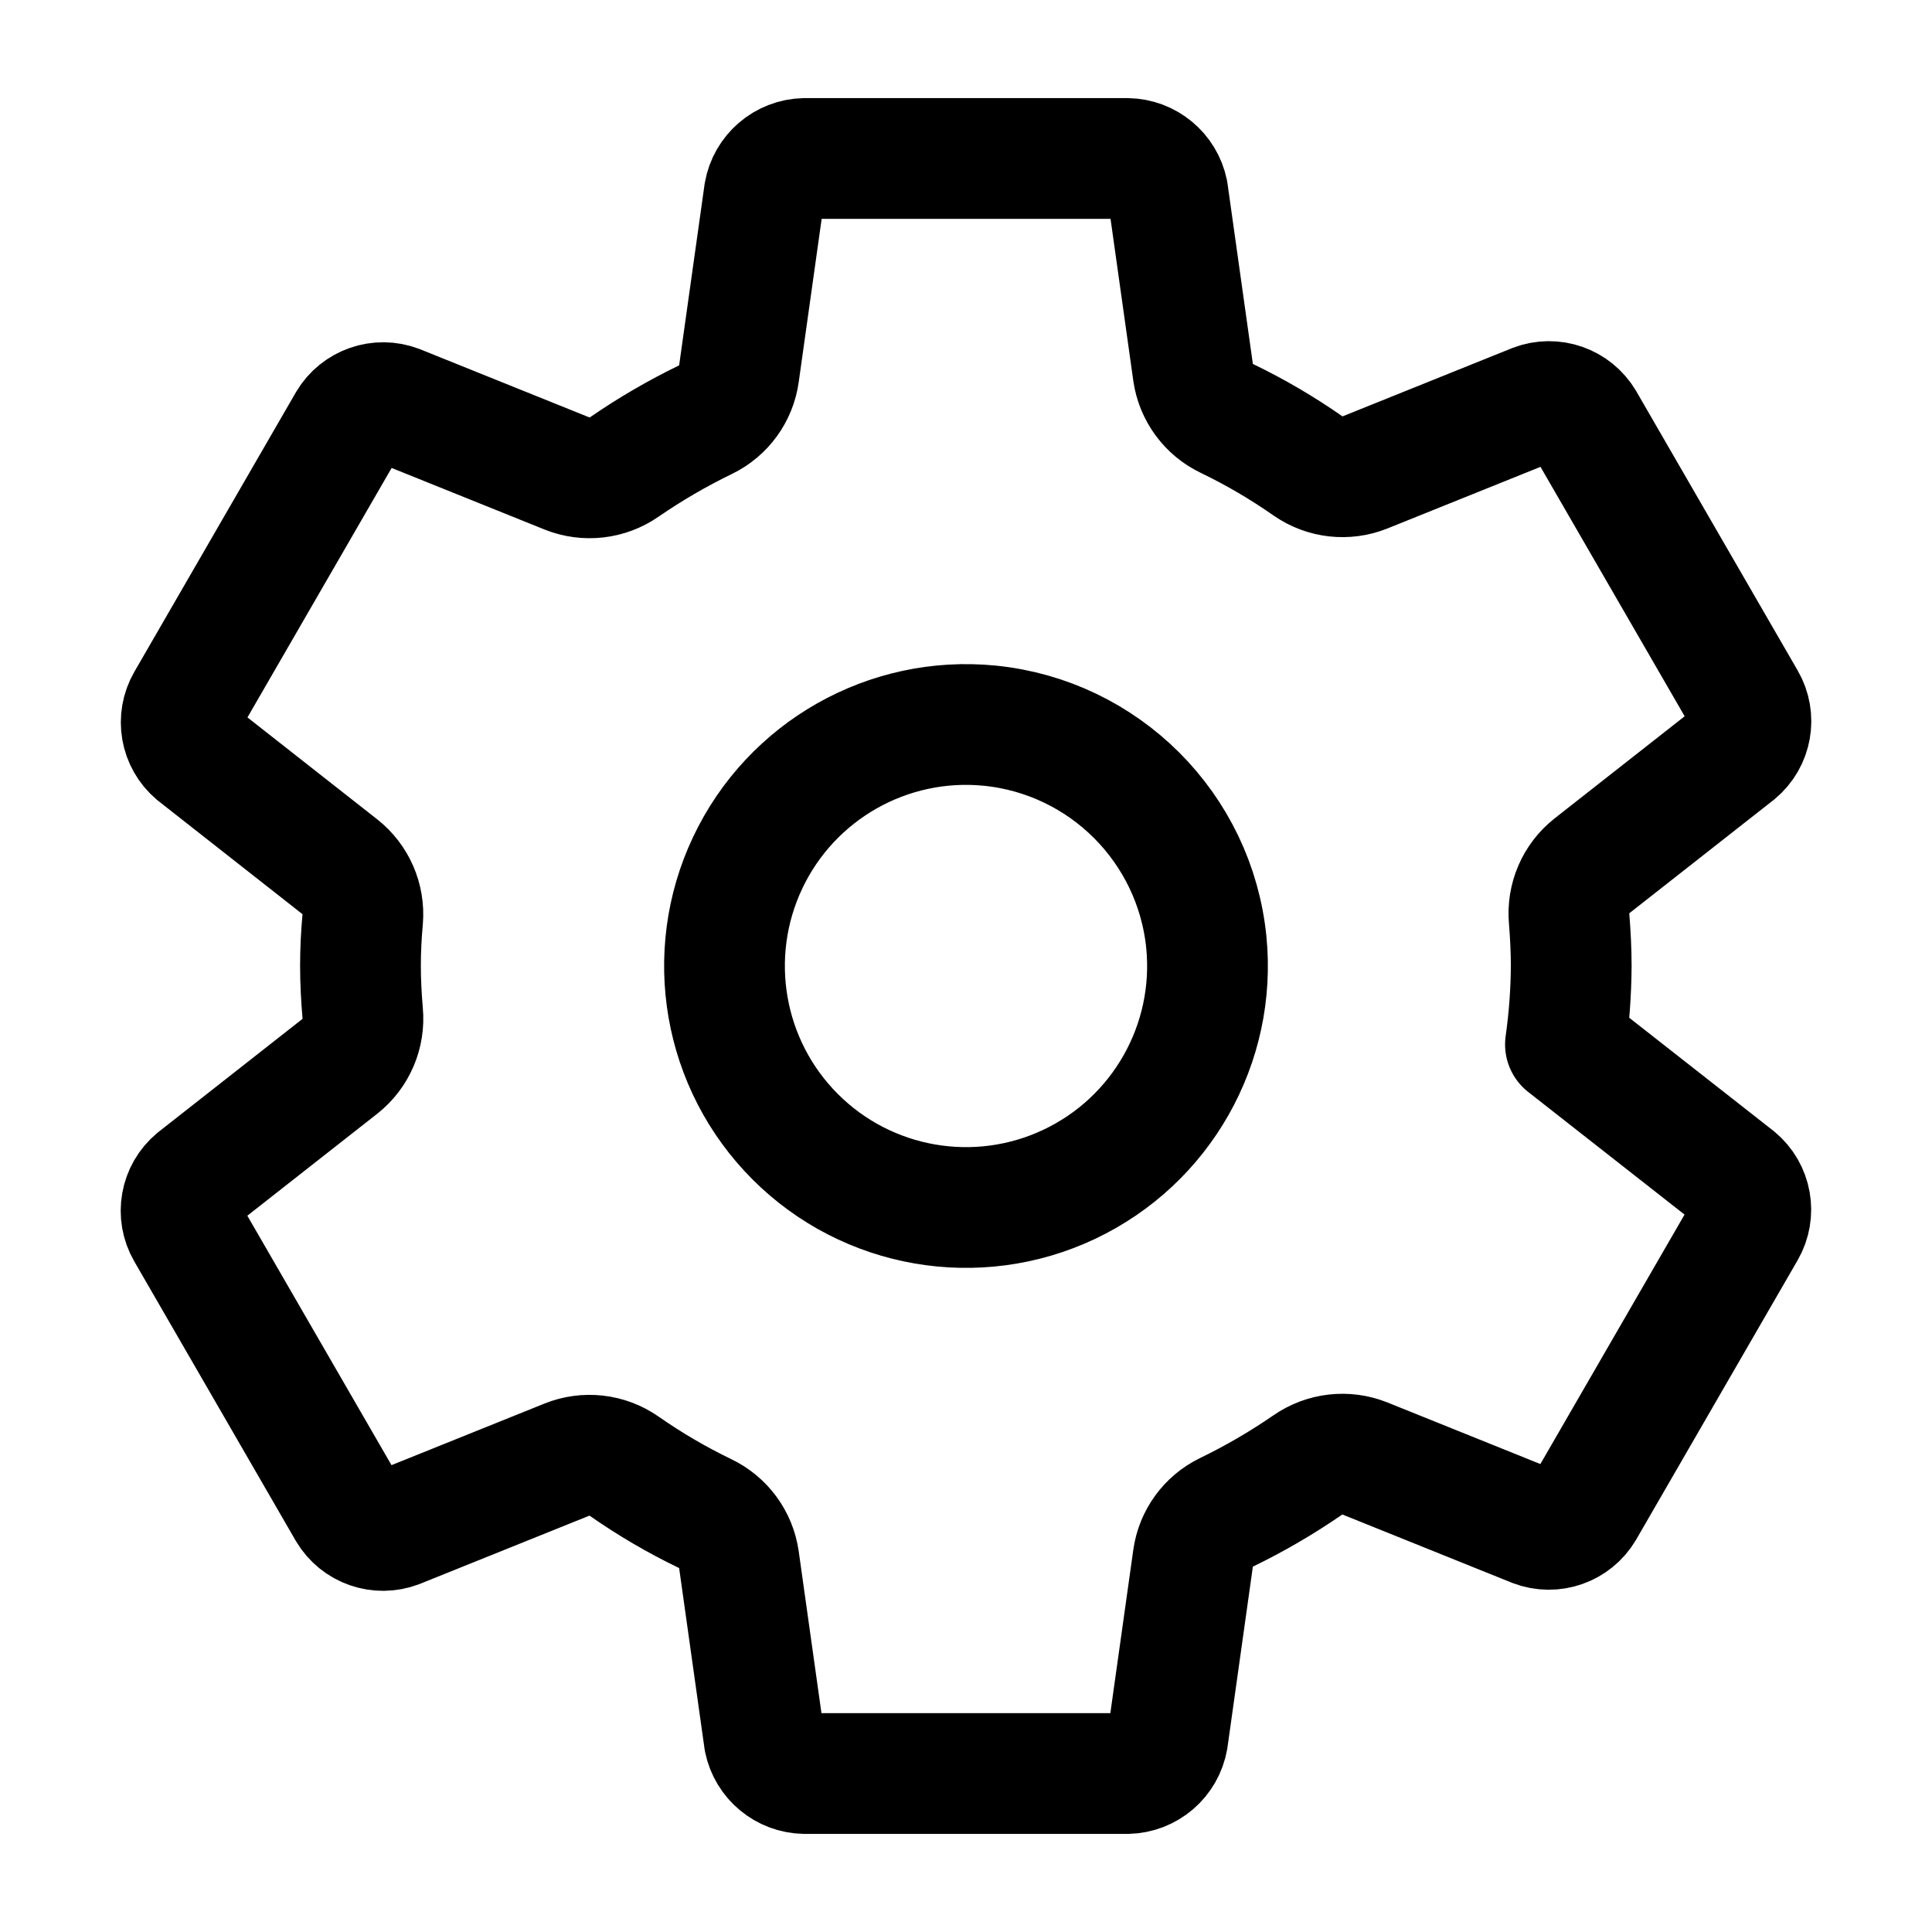
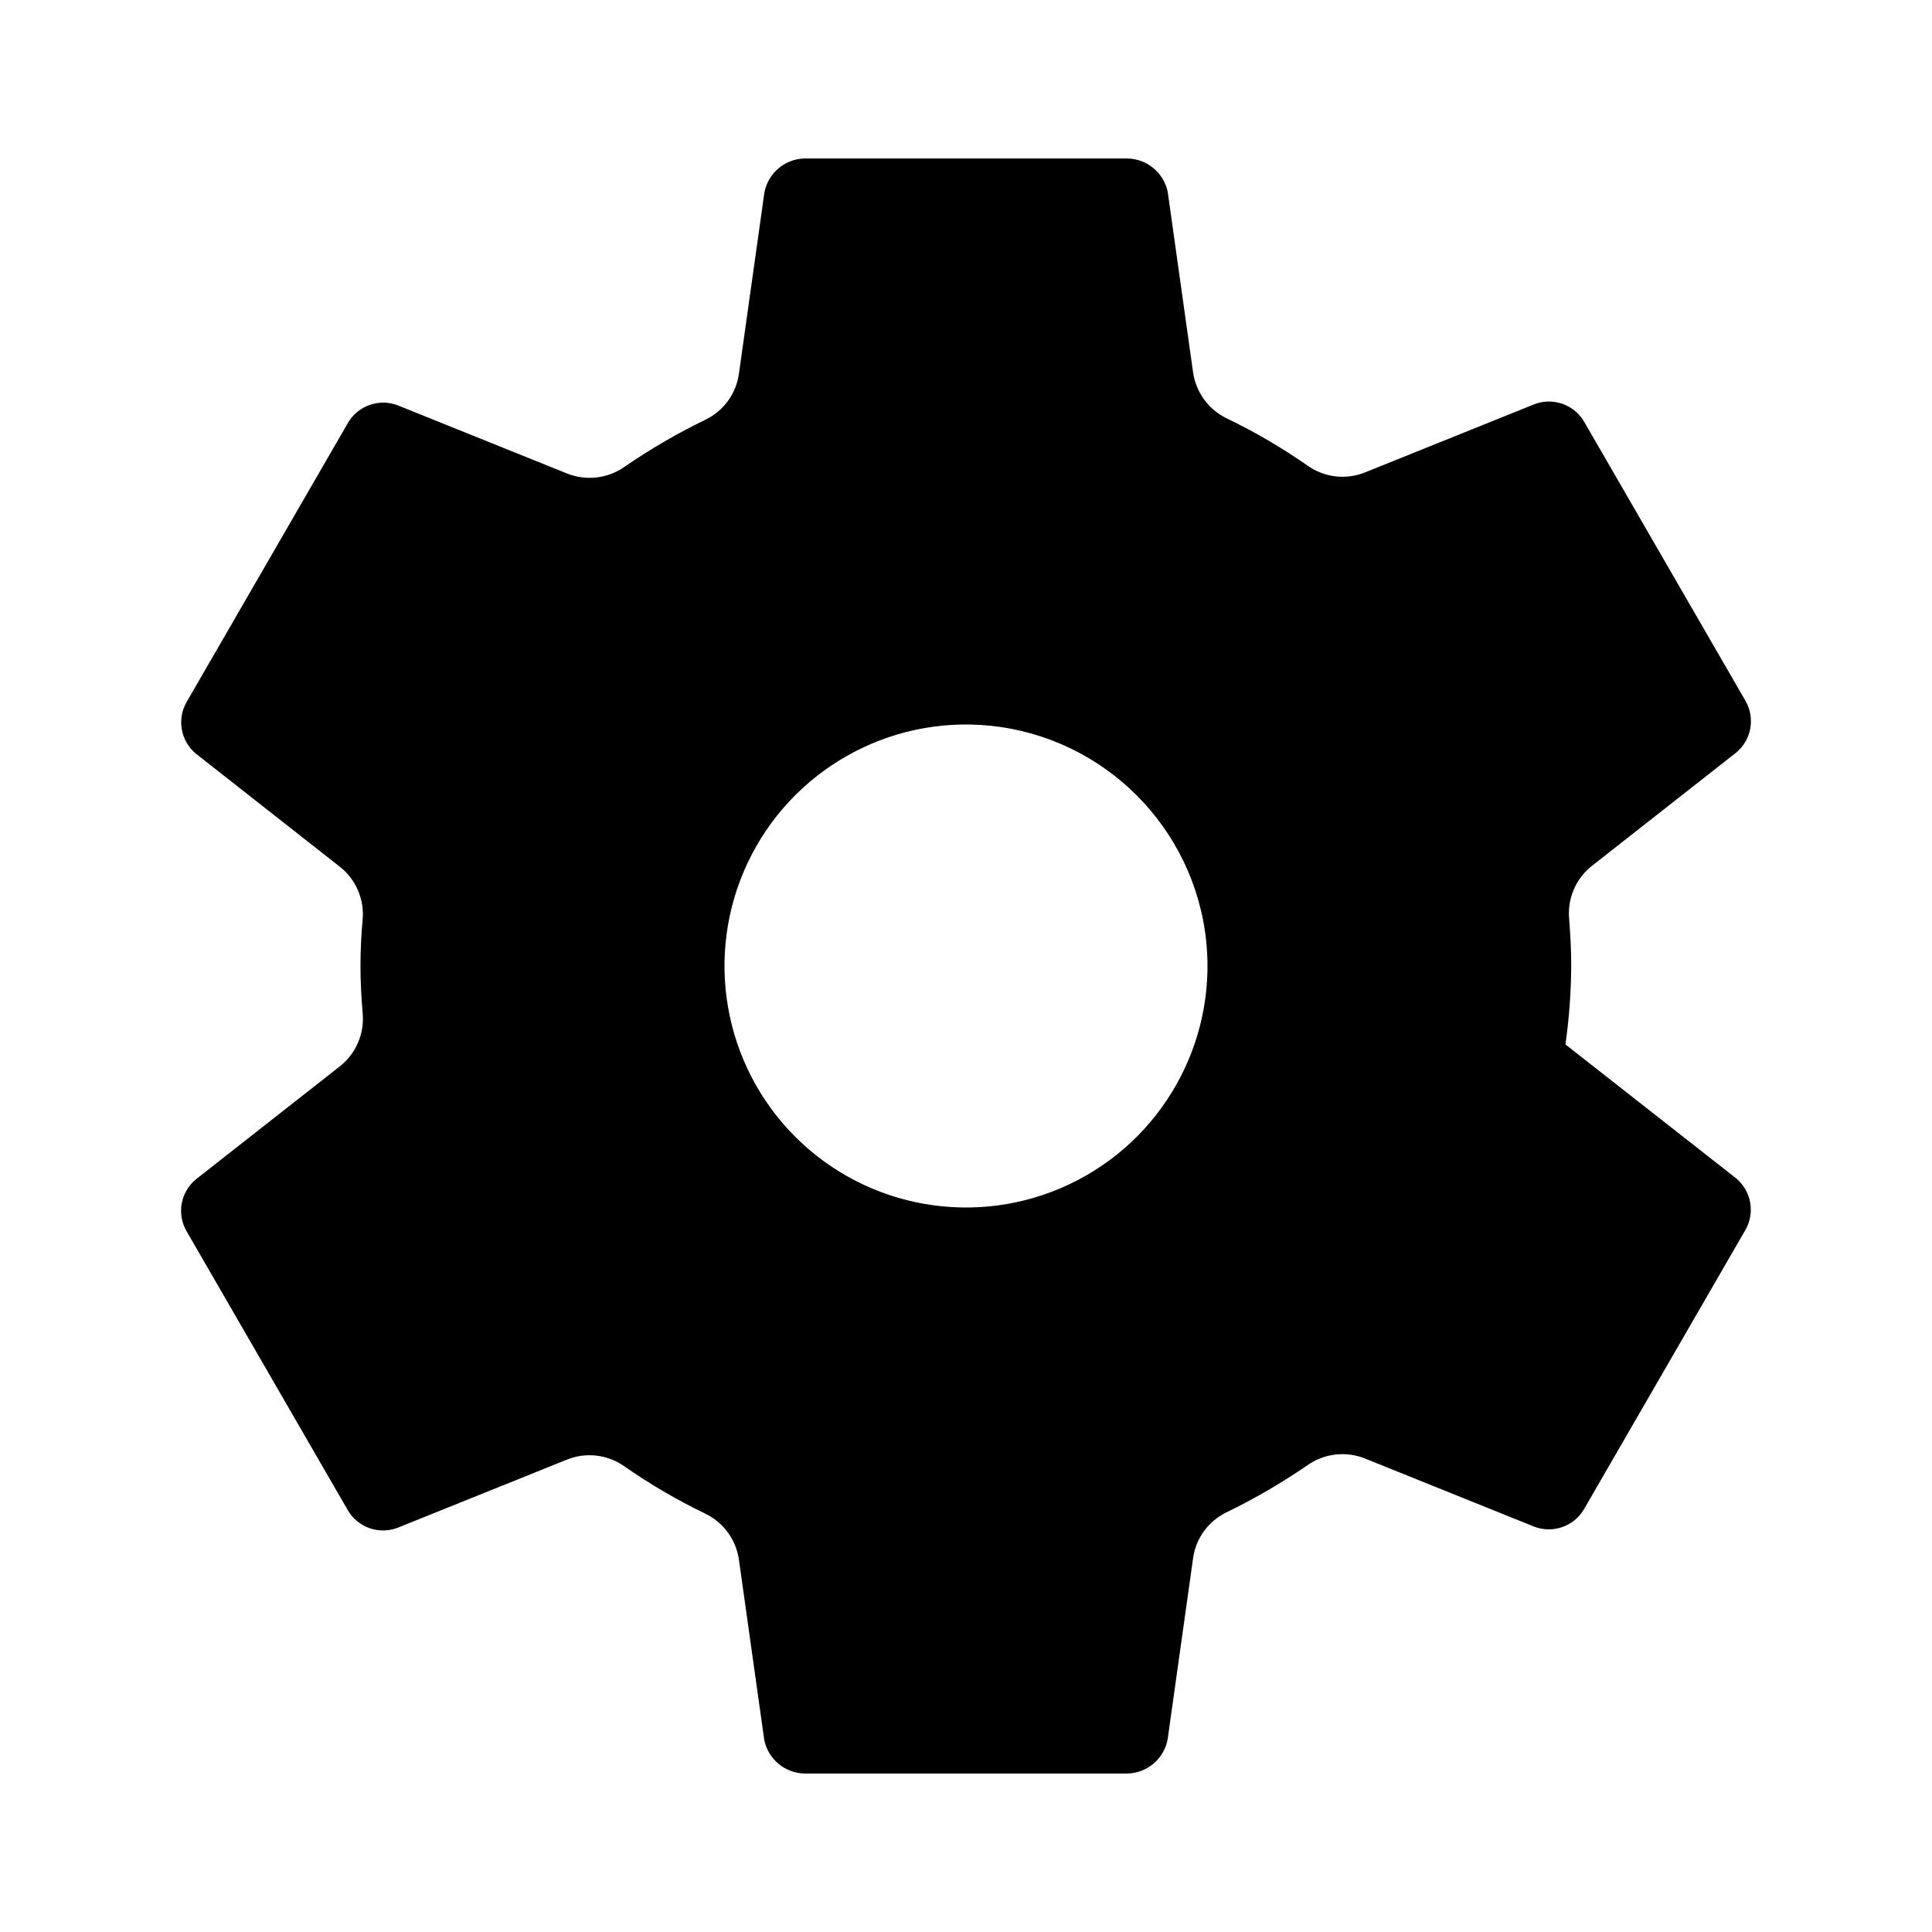
- <svg xmlns="http://www.w3.org/2000/svg" height="512" viewBox="0 0 512 512" width="512">
-   <path d="M262.29,192.31a64,64,0,1,0,57.4,57.4A64.13,64.13,0,0,0,262.29,192.31ZM416.39,256a154.34,154.34,0,0,1-1.53,20.79l45.21,35.46A10.81,10.81,0,0,1,462.52,326l-42.77,74a10.81,10.81,0,0,1-13.14,4.59l-44.9-18.08a16.11,16.11,0,0,0-15.17,1.75A164.48,164.48,0,0,1,325,400.8a15.94,15.94,0,0,0-8.82,12.14l-6.73,47.89A11.08,11.08,0,0,1,298.77,470H213.23a11.11,11.11,0,0,1-10.69-8.87l-6.72-47.82a16.07,16.07,0,0,0-9-12.22,155.3,155.3,0,0,1-21.46-12.57,16,16,0,0,0-15.11-1.71l-44.89,18.07a10.81,10.81,0,0,1-13.14-4.58l-42.77-74a10.8,10.8,0,0,1,2.45-13.75l38.21-30a16.05,16.05,0,0,0,6-14.08c-.36-4.17-.58-8.33-.58-12.5s.21-8.27.58-12.35a16,16,0,0,0-6.07-13.94l-38.19-30A10.81,10.81,0,0,1,49.48,186l42.77-74a10.81,10.81,0,0,1,13.14-4.59l44.9,18.08a16.11,16.11,0,0,0,15.17-1.75A164.48,164.48,0,0,1,187,111.2a15.94,15.94,0,0,0,8.82-12.14l6.73-47.89A11.08,11.08,0,0,1,213.23,42h85.54a11.11,11.11,0,0,1,10.69,8.87l6.72,47.82a16.07,16.07,0,0,0,9,12.22,155.3,155.3,0,0,1,21.46,12.57,16,16,0,0,0,15.11,1.71l44.89-18.07a10.81,10.81,0,0,1,13.14,4.58l42.77,74a10.8,10.8,0,0,1-2.45,13.75l-38.21,30a16.05,16.05,0,0,0-6.05,14.08C416.17,247.67,416.39,251.83,416.39,256Z" style="fill:none;stroke:#000;stroke-linecap:round;stroke-linejoin:round;stroke-width:32px" />
+ <svg xmlns="http://www.w3.org/2000/svg" viewBox="0 0 512 512">
+   <path d="M262.29,192.31a64,64,0,1,0,57.4,57.4A64.13,64.13,0,0,0,262.29,192.31ZM416.39,256a154.34,154.34,0,0,1-1.53,20.79l45.21,35.46A10.81,10.81,0,0,1,462.52,326l-42.77,74a10.81,10.81,0,0,1-13.14,4.59l-44.9-18.08a16.11,16.11,0,0,0-15.17,1.75A164.48,164.48,0,0,1,325,400.8a15.94,15.94,0,0,0-8.82,12.14l-6.73,47.89A11.08,11.08,0,0,1,298.77,470H213.23a11.11,11.11,0,0,1-10.69-8.87l-6.72-47.82a16.07,16.07,0,0,0-9-12.22,155.3,155.3,0,0,1-21.46-12.57,16,16,0,0,0-15.11-1.71l-44.89,18.07a10.81,10.81,0,0,1-13.14-4.58l-42.77-74a10.8,10.8,0,0,1,2.45-13.75l38.21-30a16.05,16.05,0,0,0,6-14.08c-.36-4.17-.58-8.33-.58-12.5s.21-8.27.58-12.35a16,16,0,0,0-6.07-13.94l-38.19-30A10.81,10.81,0,0,1,49.48,186l42.77-74a10.81,10.81,0,0,1,13.14-4.59l44.9,18.08a16.11,16.11,0,0,0,15.17-1.75A164.48,164.48,0,0,1,187,111.2a15.94,15.94,0,0,0,8.82-12.14l6.73-47.89A11.08,11.08,0,0,1,213.23,42h85.54a11.11,11.11,0,0,1,10.69,8.87l6.72,47.82a16.07,16.07,0,0,0,9,12.22,155.3,155.3,0,0,1,21.46,12.57,16,16,0,0,0,15.11,1.71l44.89-18.07a10.81,10.81,0,0,1,13.14,4.58l42.77,74a10.8,10.8,0,0,1-2.45,13.75l-38.21,30a16.05,16.05,0,0,0-6.05,14.08C416.17,247.67,416.39,251.83,416.39,256Z" style="stroke-linecap:round;stroke-linejoin:round;stroke-width:22px" />
</svg>
